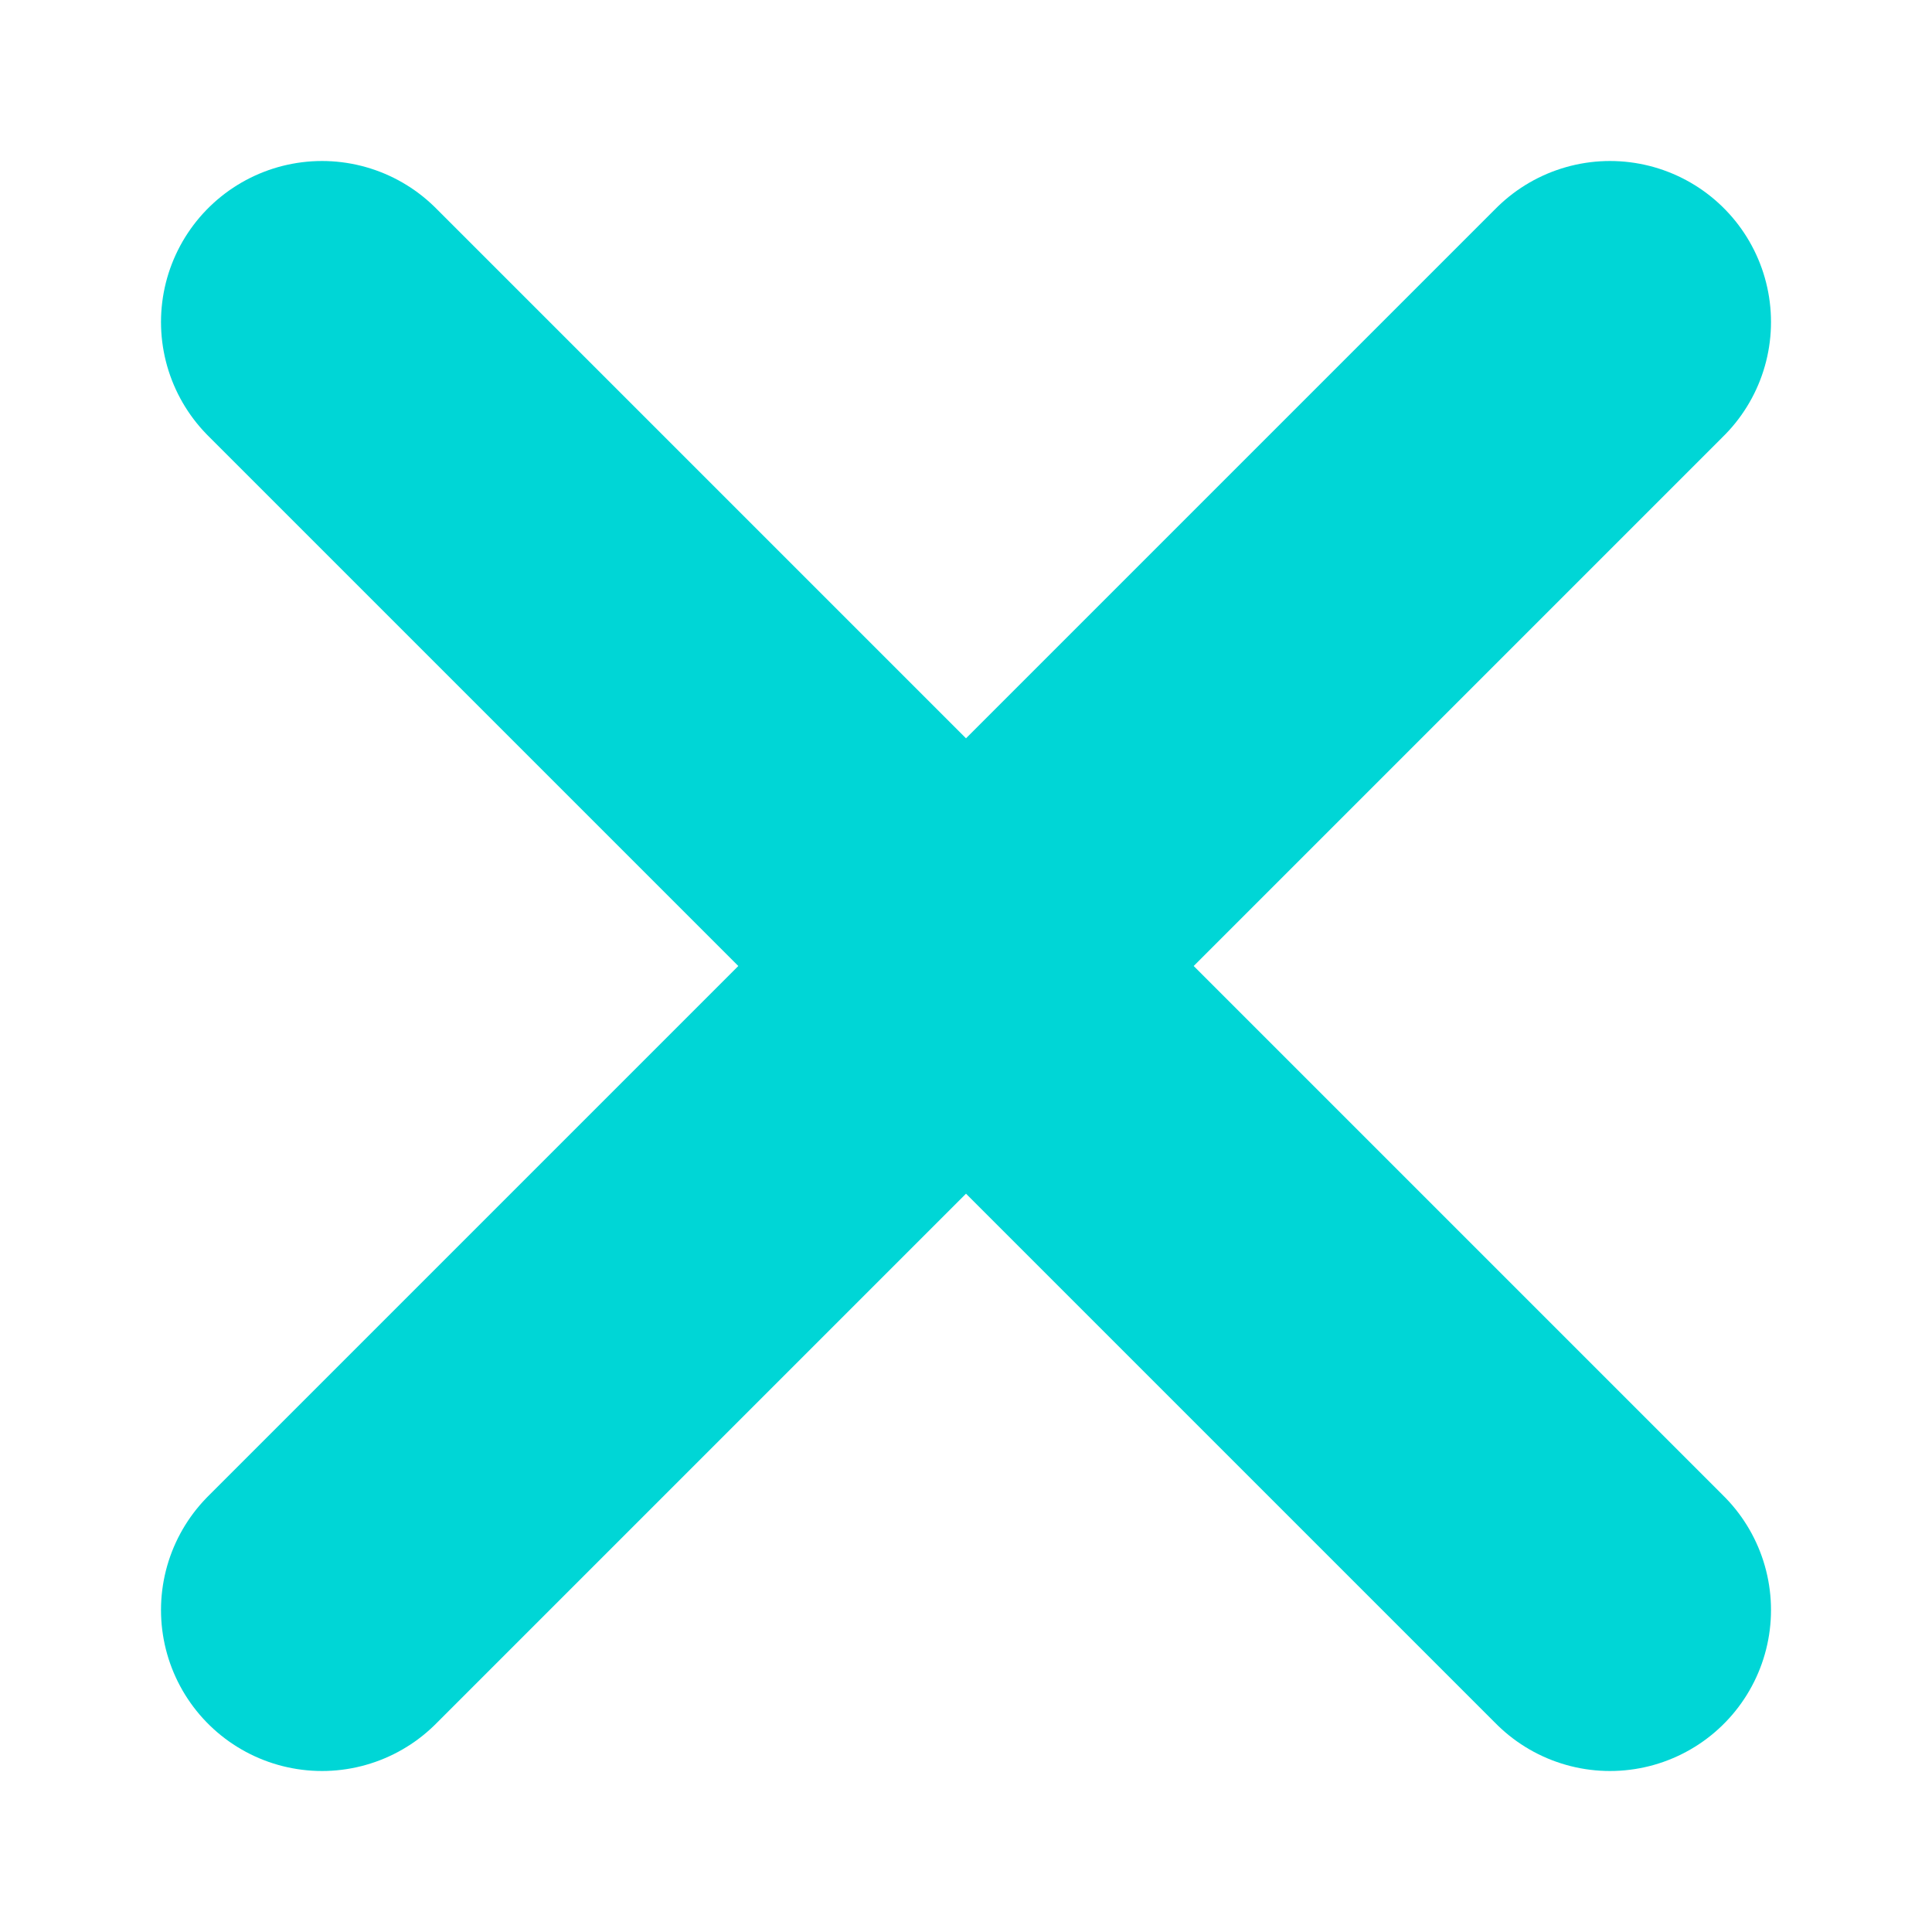
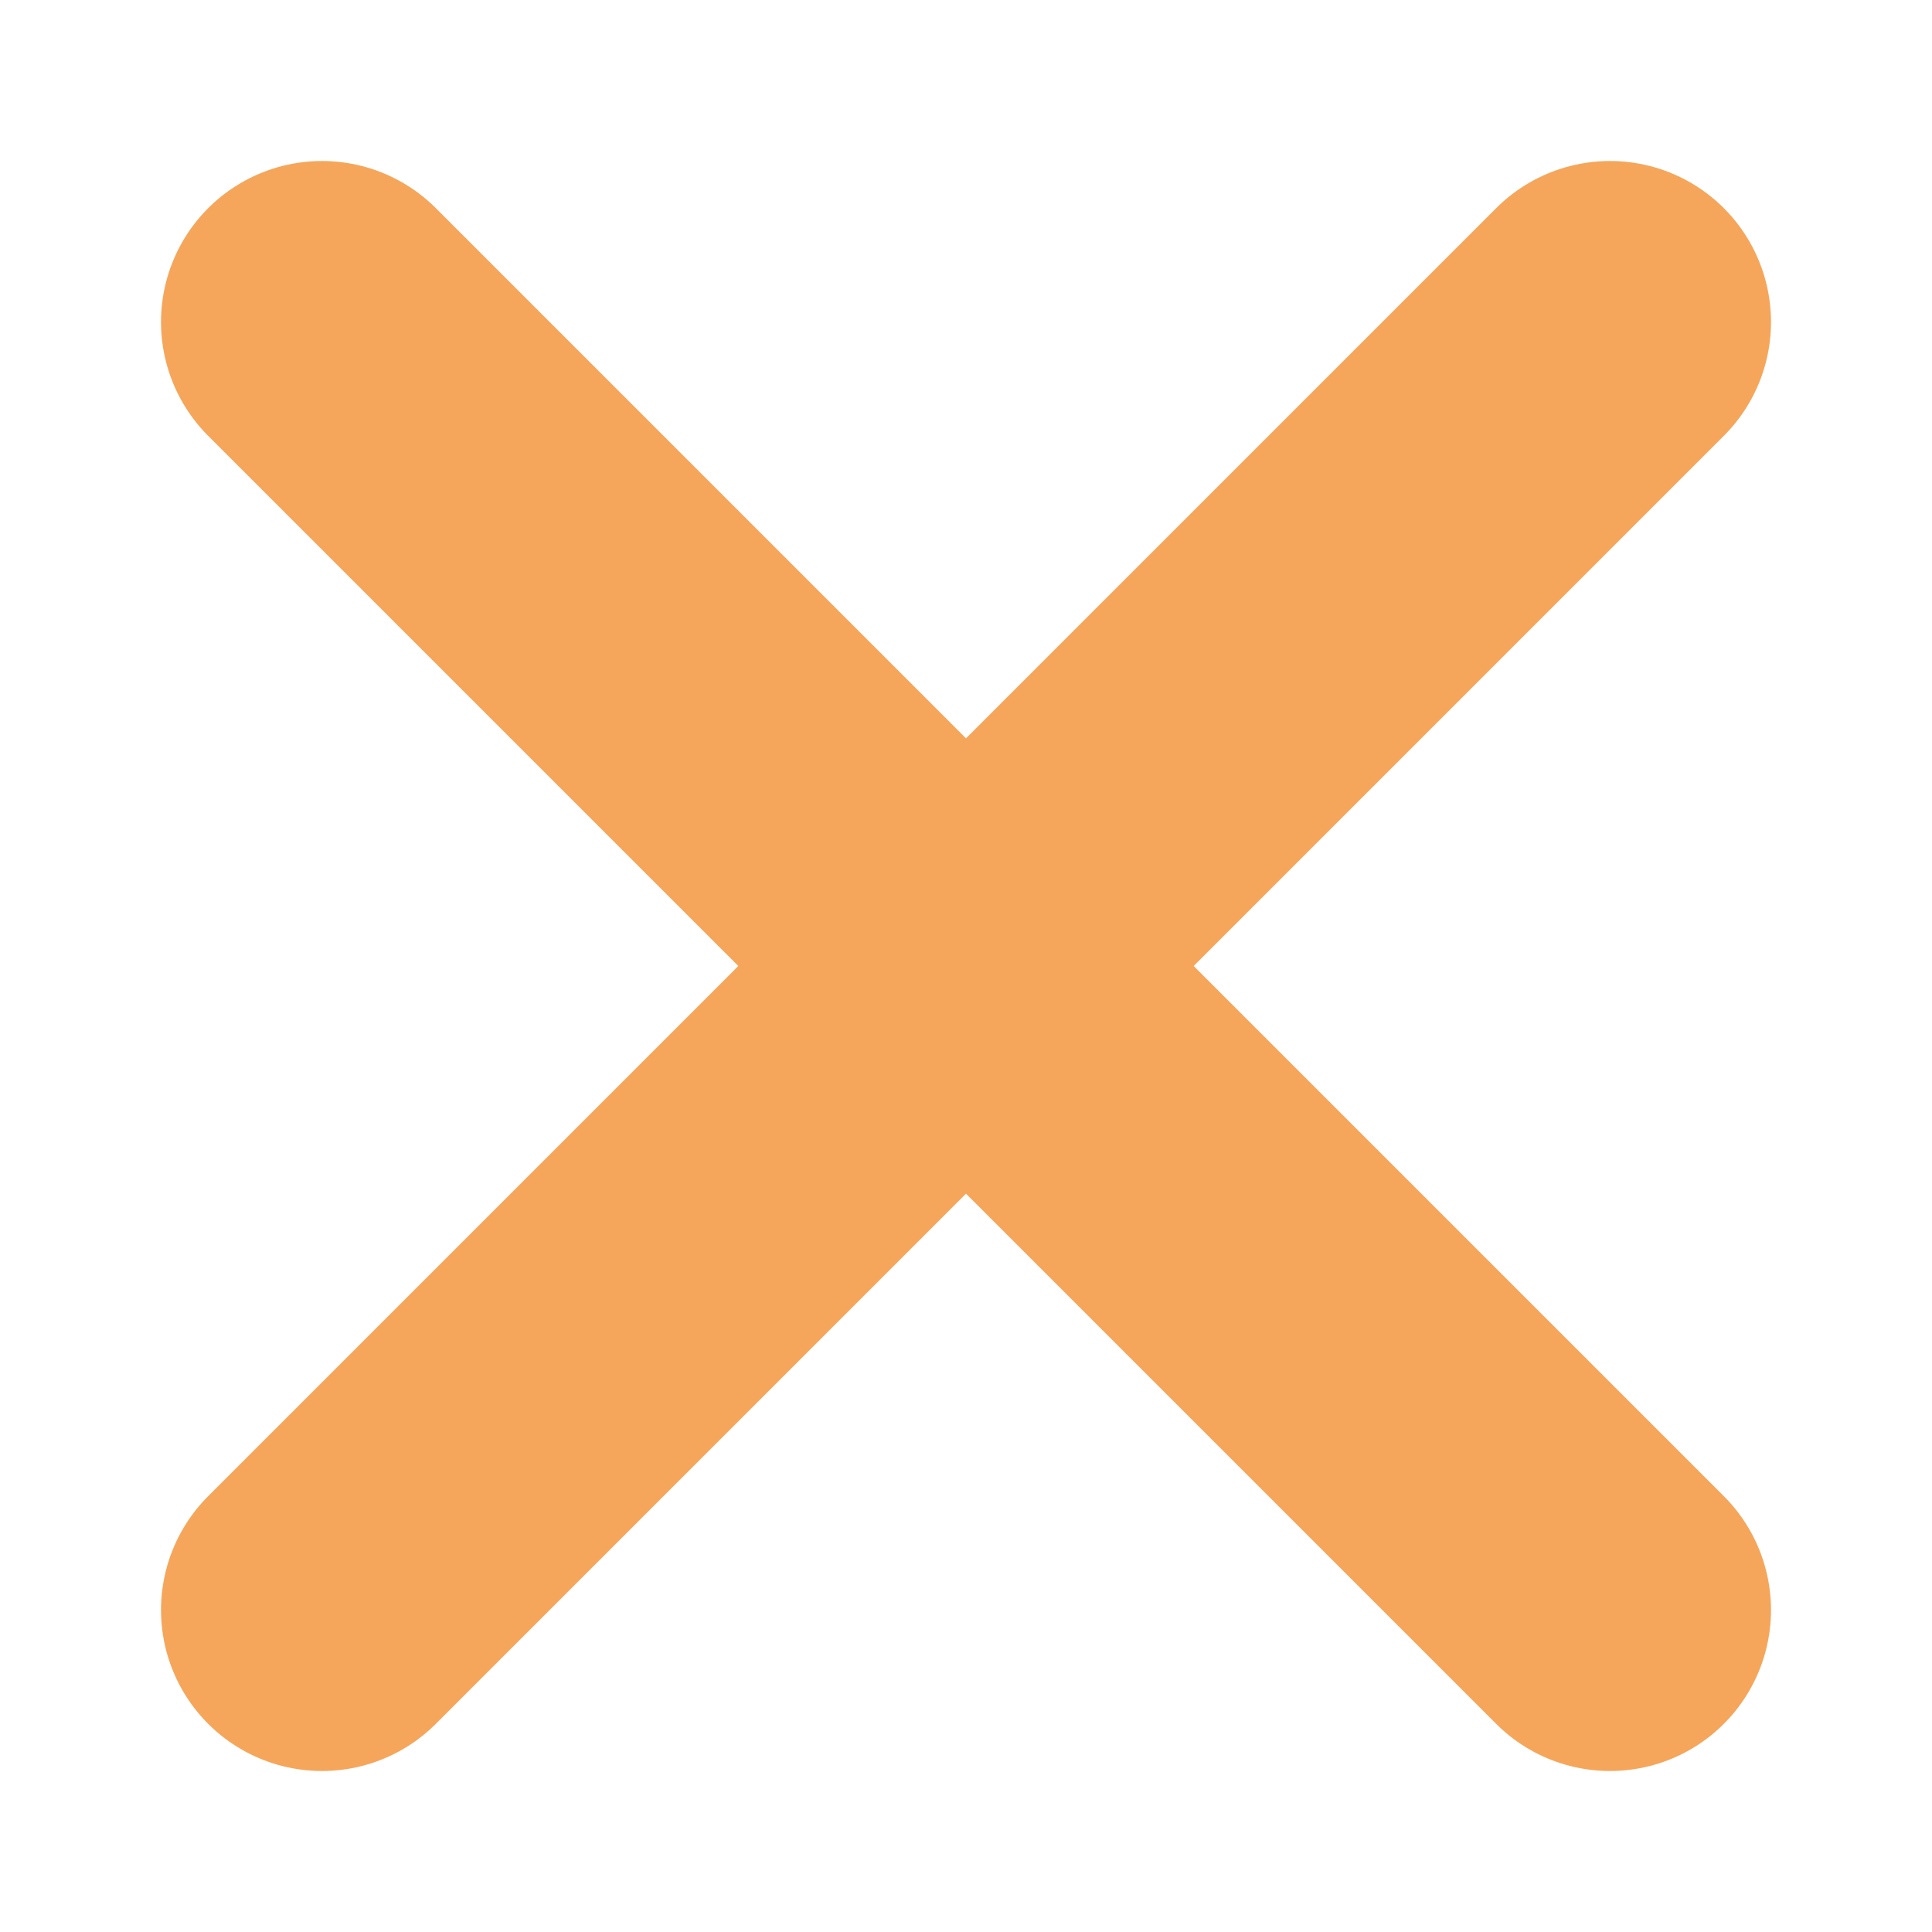
<svg xmlns="http://www.w3.org/2000/svg" width="30" height="30" viewBox="0 0 30 30" fill="none">
-   <path d="M5 5L25 25M25 5L5 25" stroke="#00d6d6" stroke-width="5" stroke-linecap="round" stroke-linejoin="round" />
+   <path d="M5 5L25 25M25 5L5 25" stroke="#f5a65b" stroke-width="5" stroke-linecap="round" stroke-linejoin="round" />
</svg>
